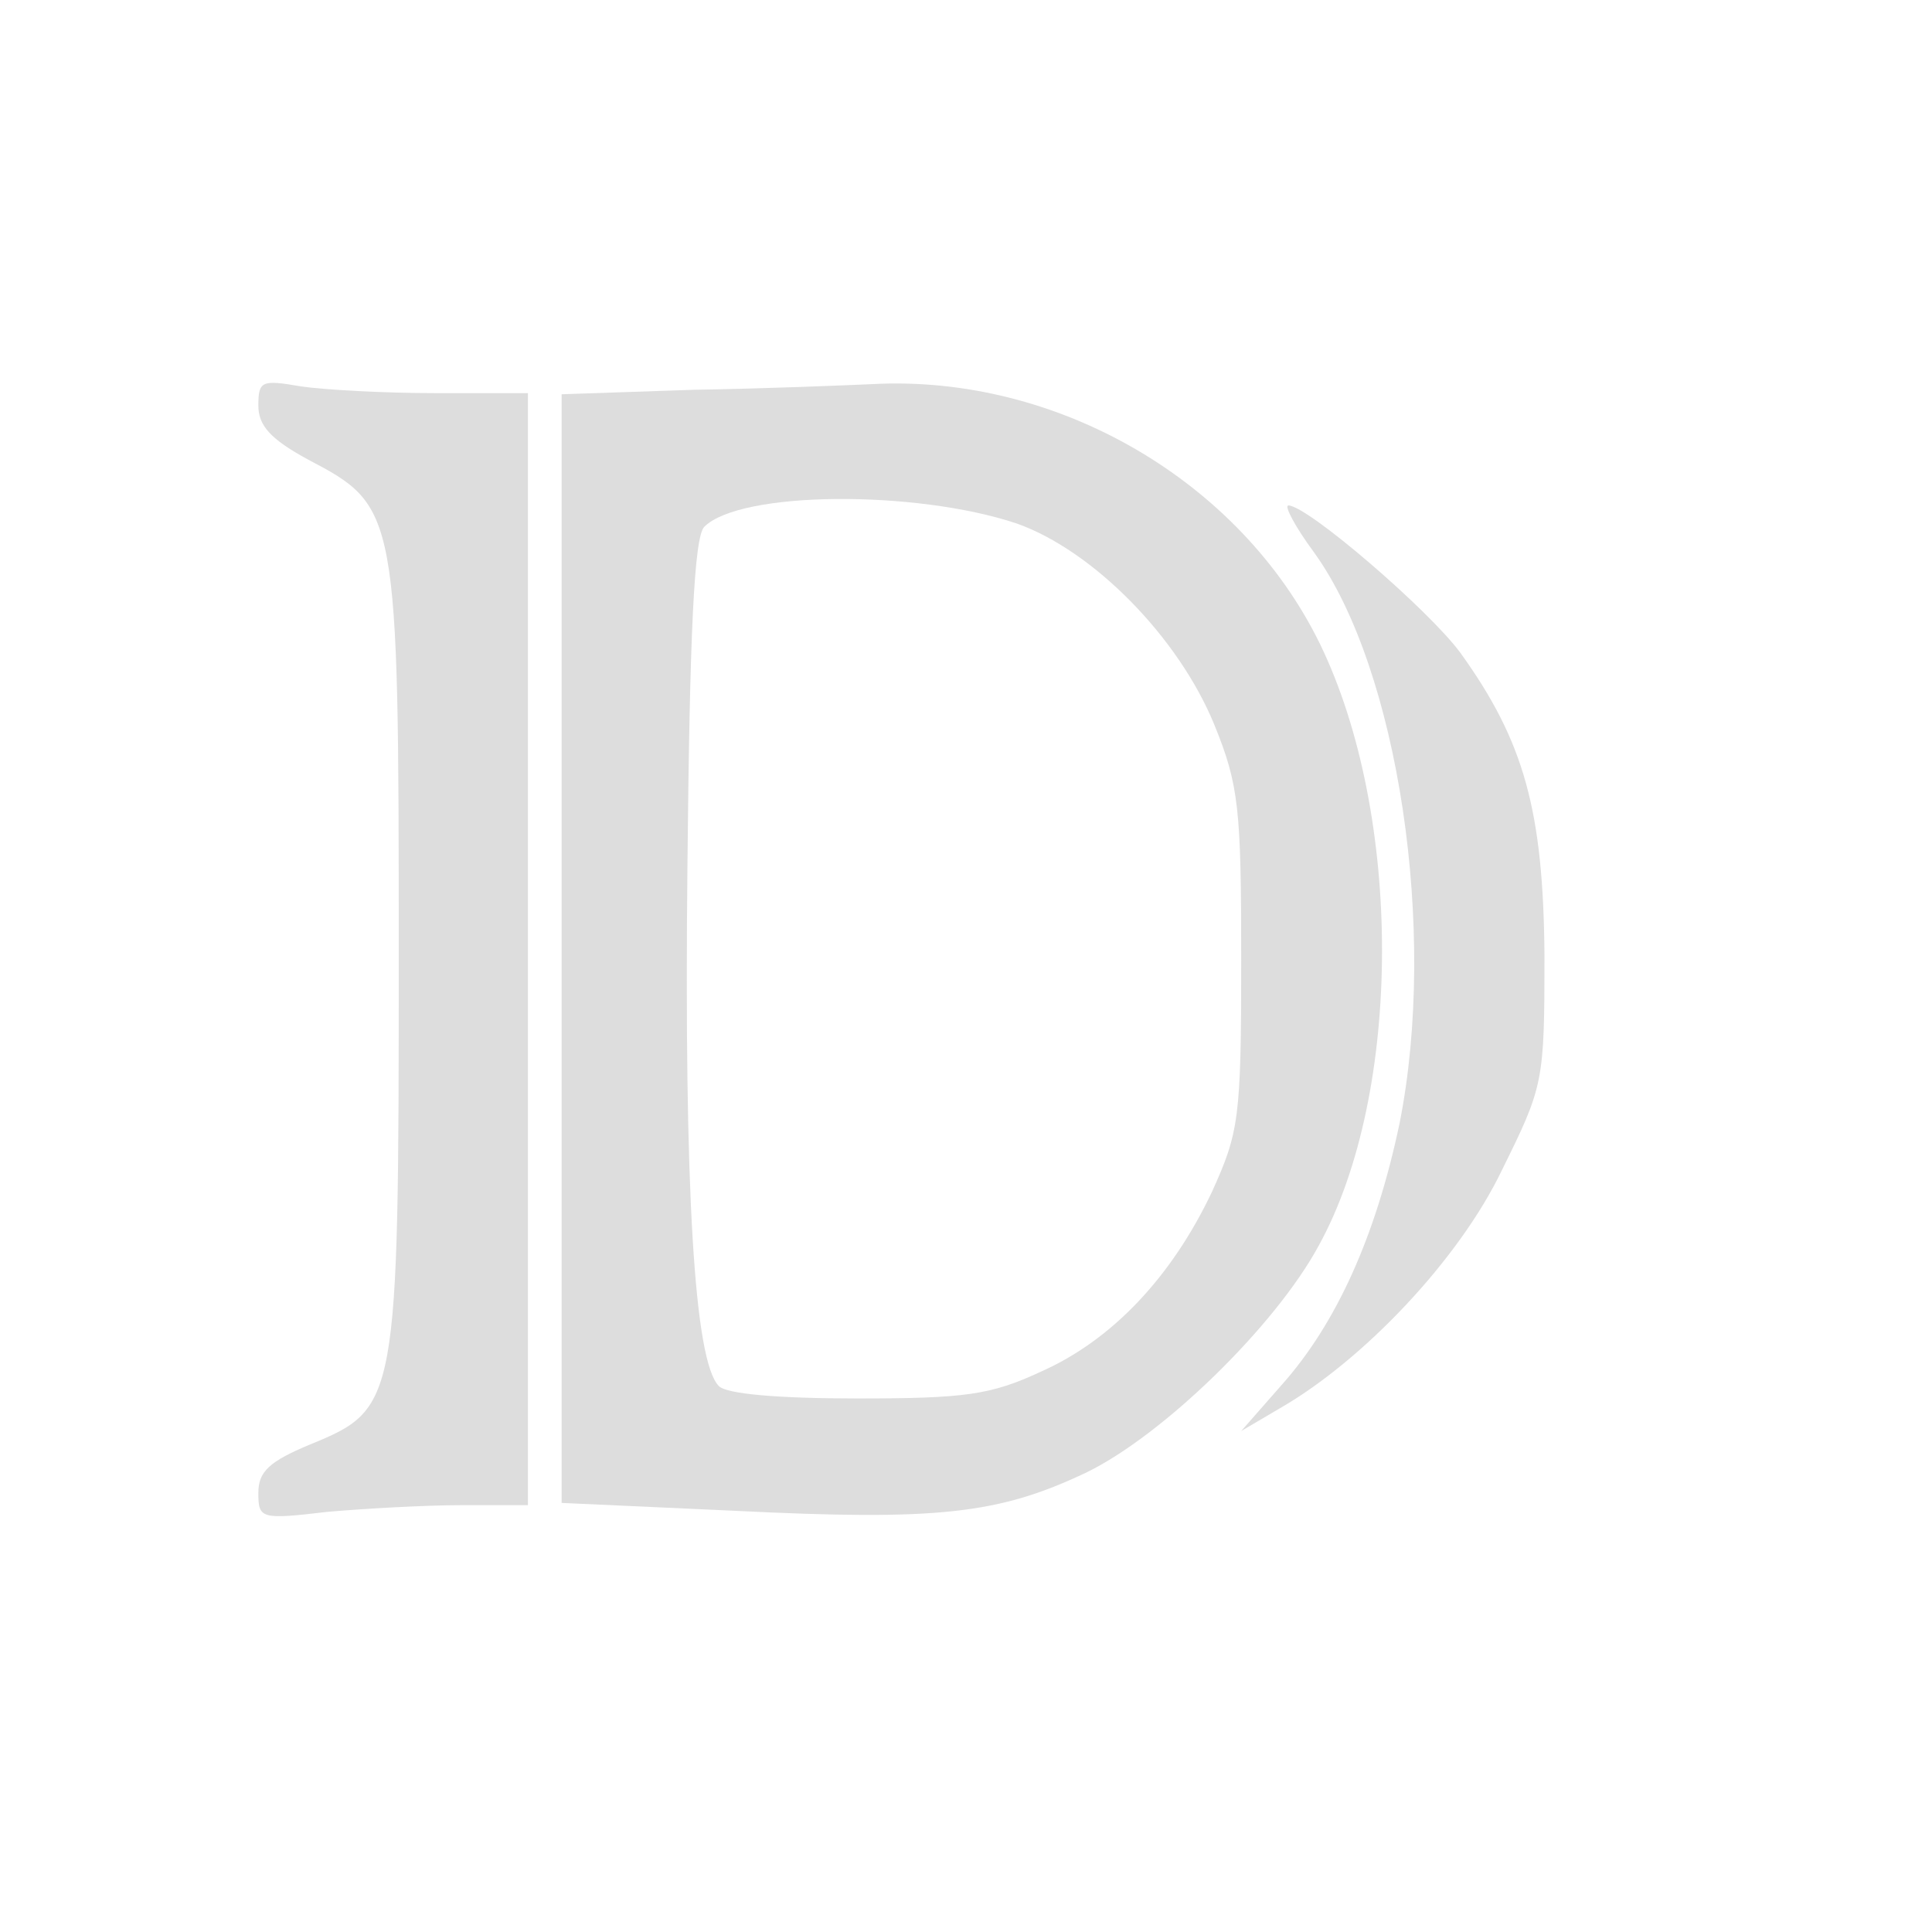
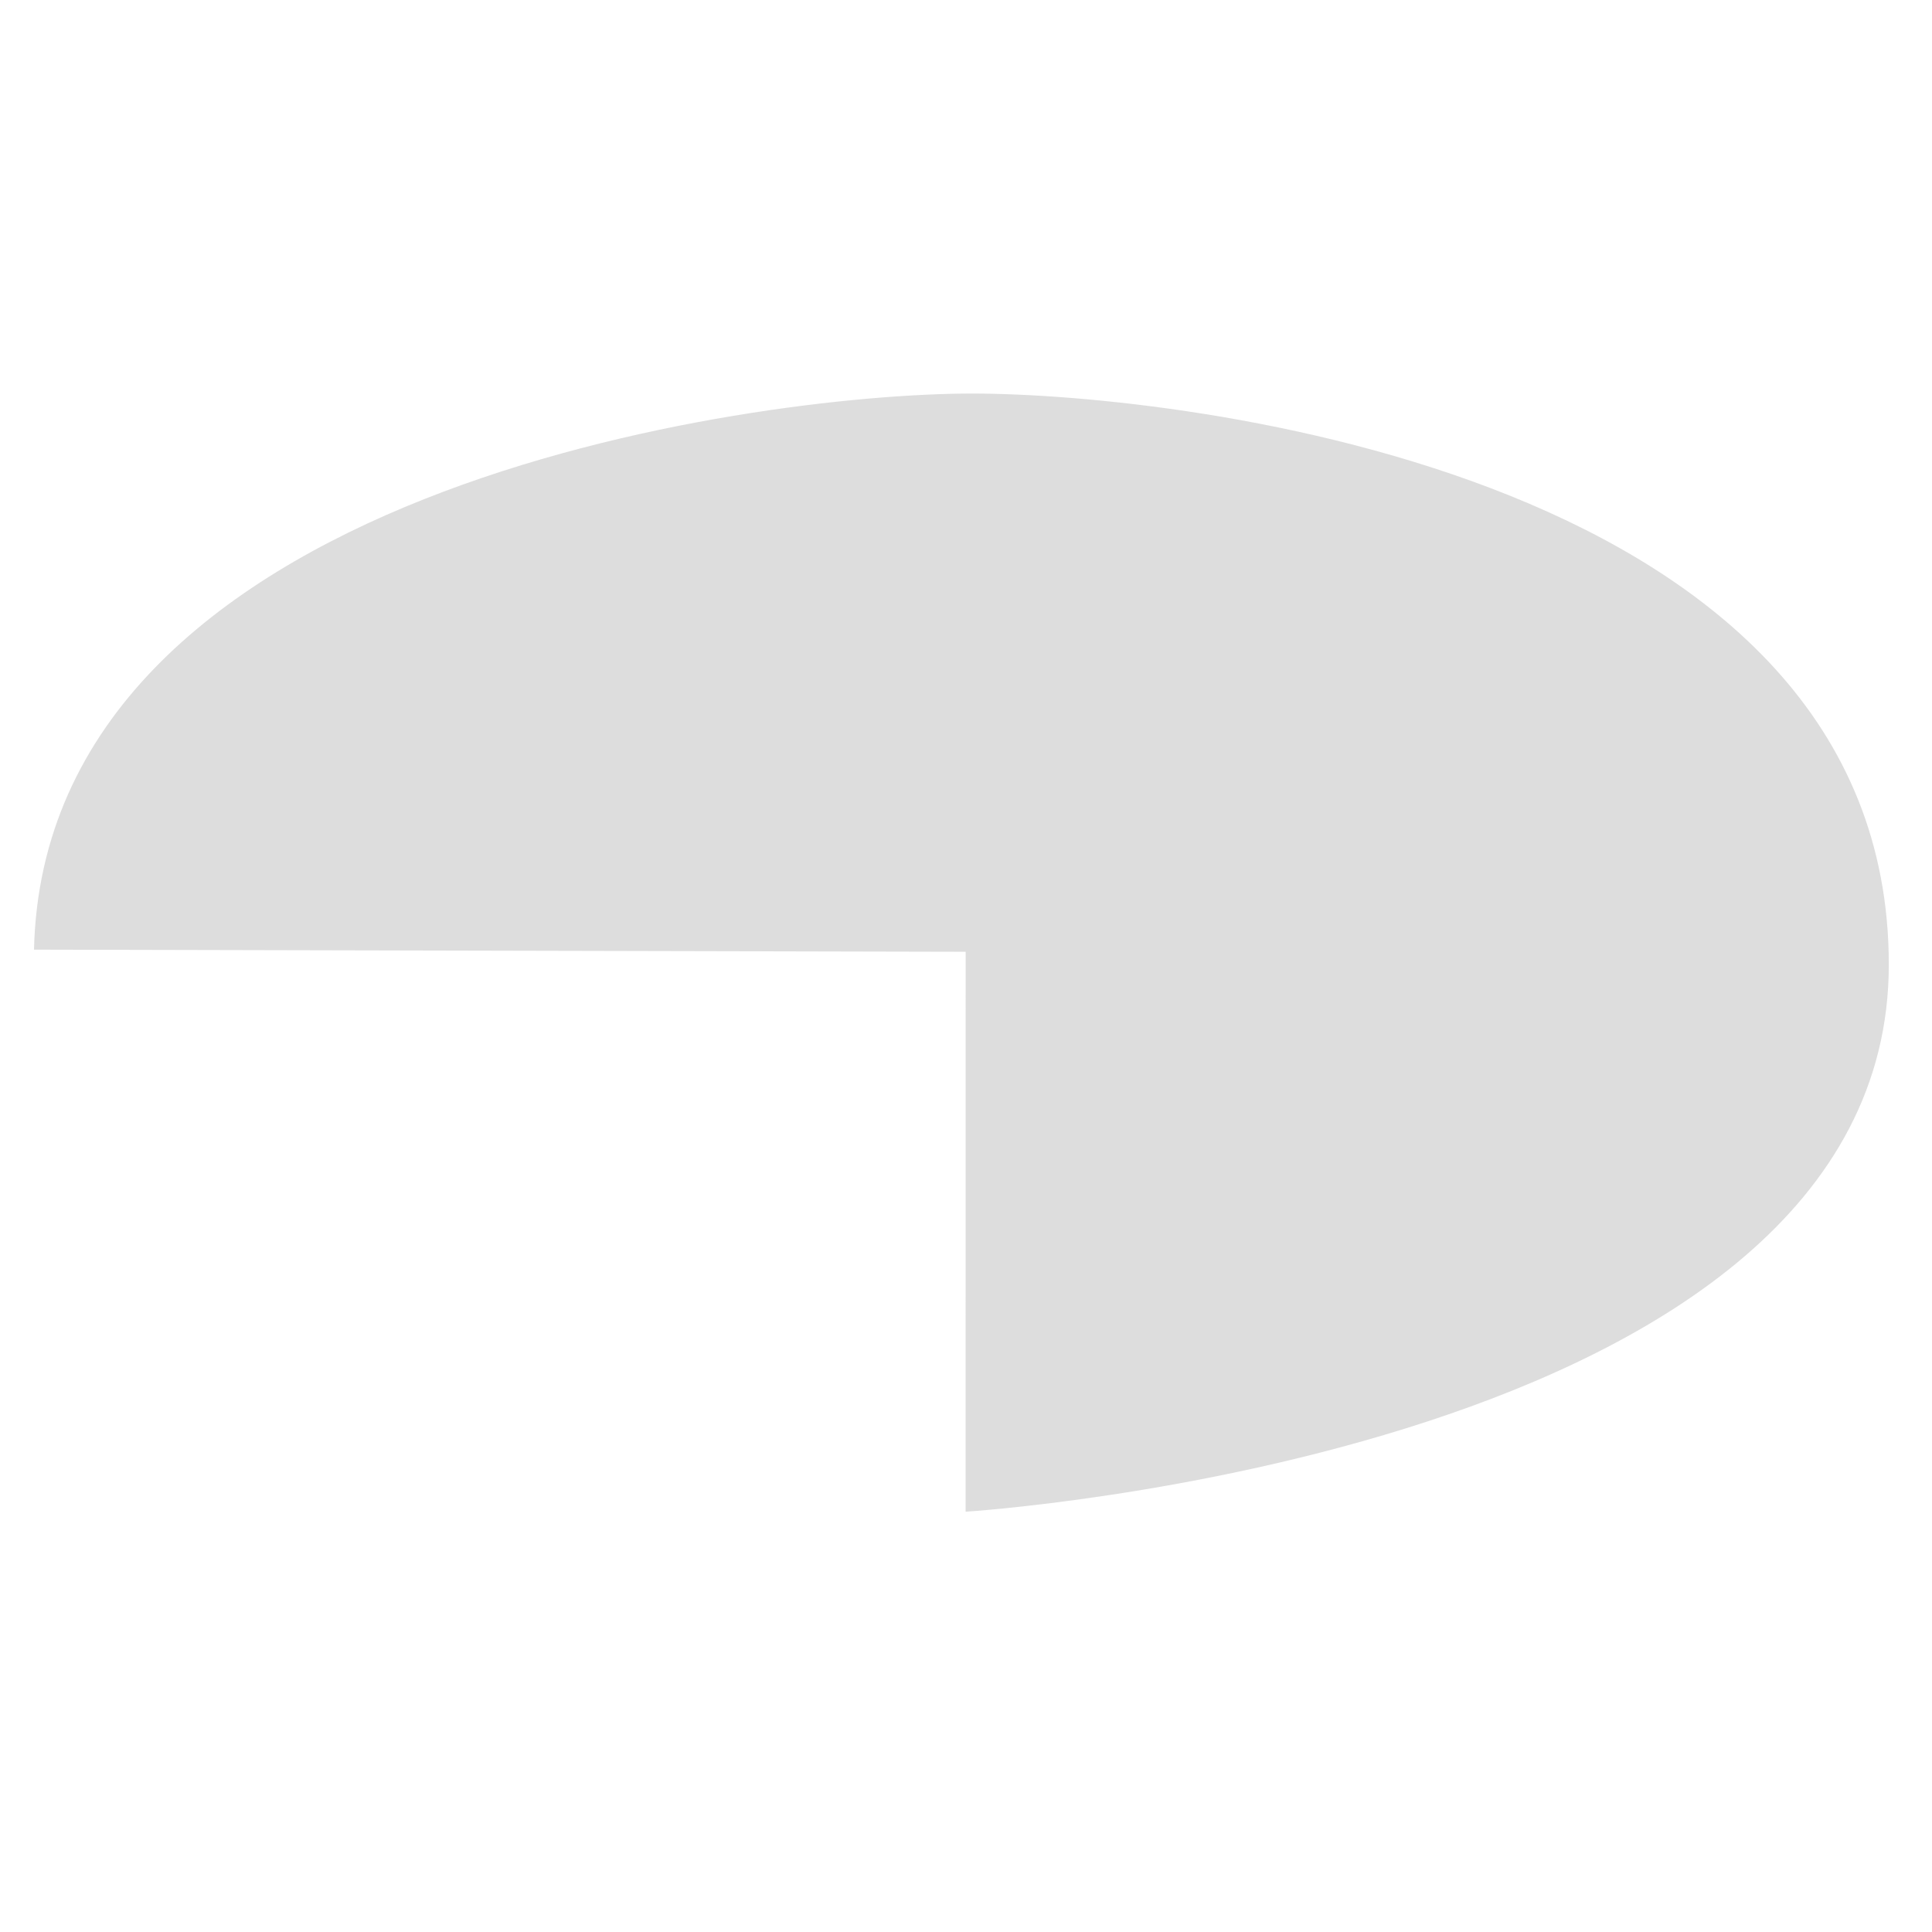
- <svg xmlns="http://www.w3.org/2000/svg" version="1.0" width="38pt" height="38pt" viewBox="0 0 172 172" preserveAspectRatio="xMidYMid meet">
-   <g transform="translate(0,172) scale(0.1,-0.1)" fill="#dddddd" stroke="none">
-     <path d="M230 1359 c0 -18 11 -30 44 -48 80 -42 81 -45 81 -441 0 -400 -1 -404 -79 -436 -36 -15 -46 -24 -46 -43 0 -23 2 -24 61 -17 34 3 88 6 120 6 l59 0 0 495 0 495 -82 0 c-46 0 -100 3 -120 6 -35 6 -38 5 -38 -17z" />
-     <path d="M618 1373 l-118 -4 0 -493 0 -494 154 -7 c181 -9 235 -3 313 34 68 33 168 130 207 202 75 136 75 384 1 536 -71 145 -234 240 -399 231 -23 -1 -94 -4 -158 -5z m287 -119 c68 -24 144 -101 176 -179 22 -54 24 -75 24 -210 0 -141 -2 -153 -26 -206 -36 -76 -89 -132 -152 -160 -45 -21 -68 -24 -164 -24 -71 0 -116 4 -123 11 -22 22 -31 175 -28 463 2 208 6 293 15 302 32 32 188 33 278 3z" />
-     <path d="M1170 1228 c75 -104 110 -337 76 -508 -21 -100 -56 -178 -105 -233 l-36 -41 34 20 c75 43 160 133 198 212 37 75 38 78 38 191 -1 129 -18 191 -75 270 -28 38 -136 131 -153 131 -4 0 6 -19 23 -42z" />
-   </g>
+ <svg xmlns="http://www.w3.org/2000/svg" id="svg3336" version="1.1" width="50" height="50" viewBox="0 0 50 50">
+   <defs id="defs3340" />
+   <path style="fill:#ddd;fill-opacity:1;fill-rule:evenodd;stroke:none;stroke-width:1px;stroke-linecap:butt;stroke-linejoin:miter;stroke-opacity:1" d="m 0.88,24.577 24.111,0.055 -0.001,14.491 c 0,0 23.892,-1.504 23.892,-14.159 0,-12.656 -18.238,-14.779 -23.726,-14.779 -5.722,0 -24.001,2.493 -24.276,14.391 z" id="path3350" />
</svg>
